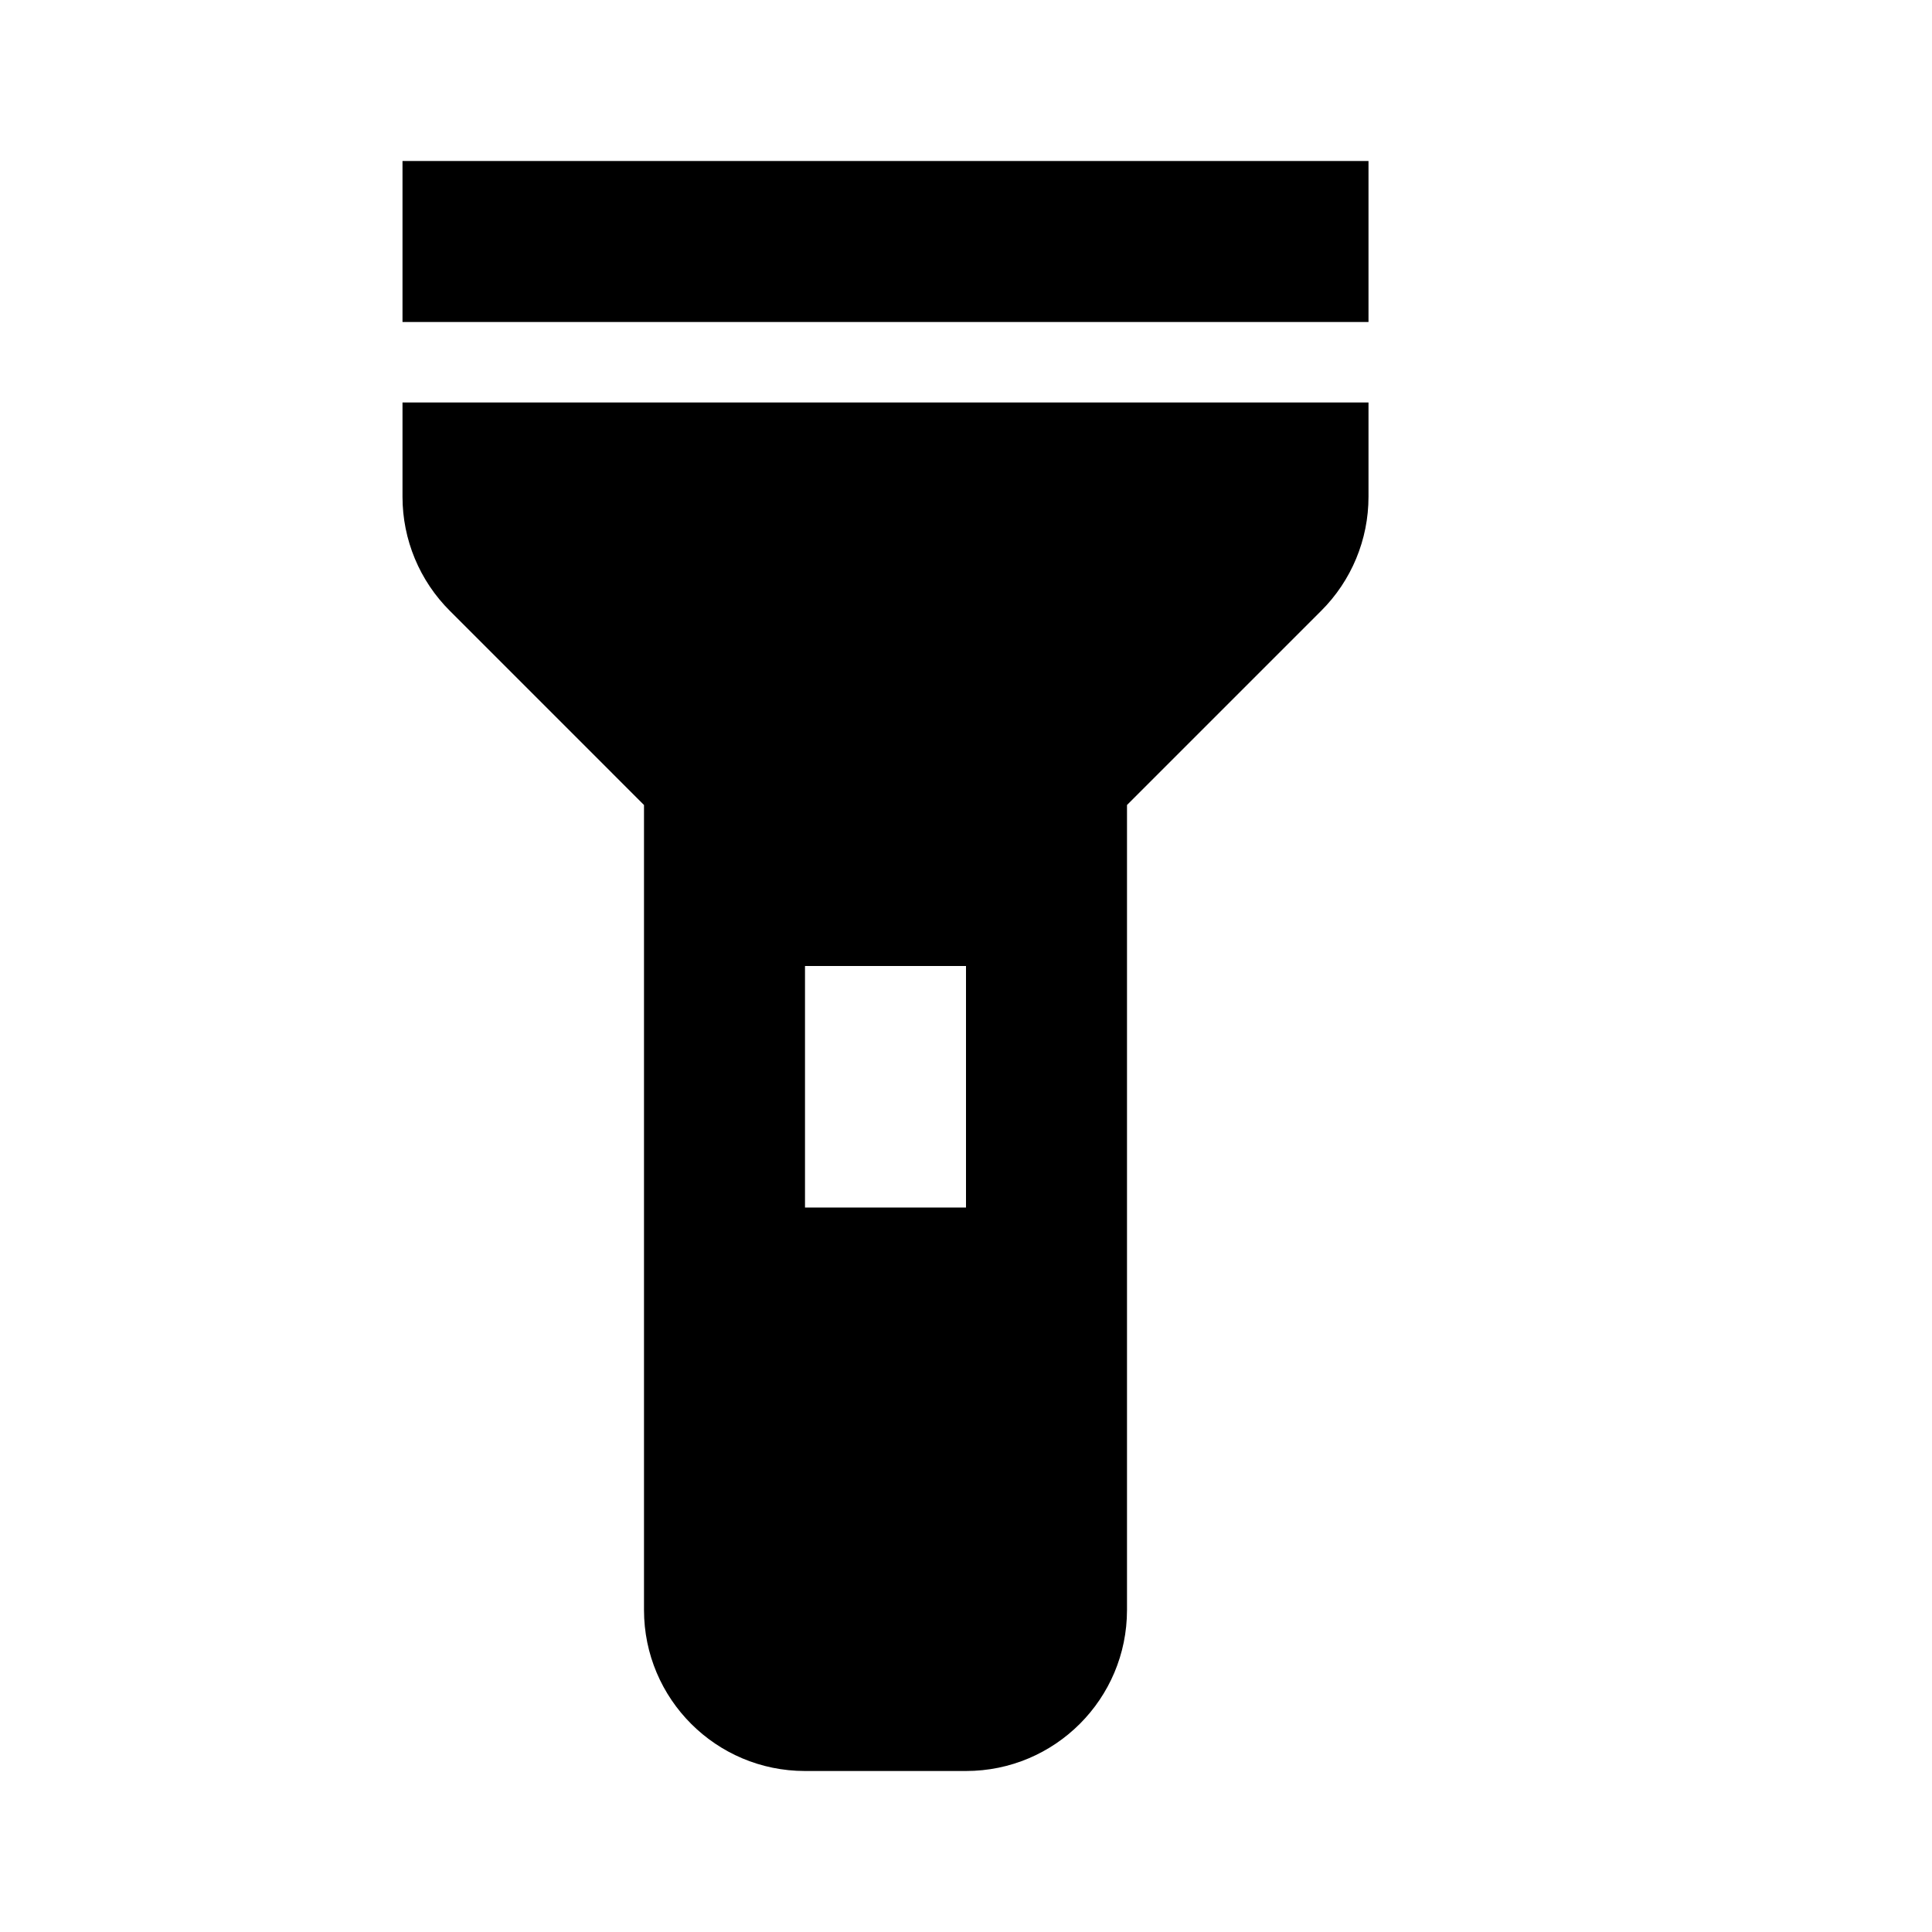
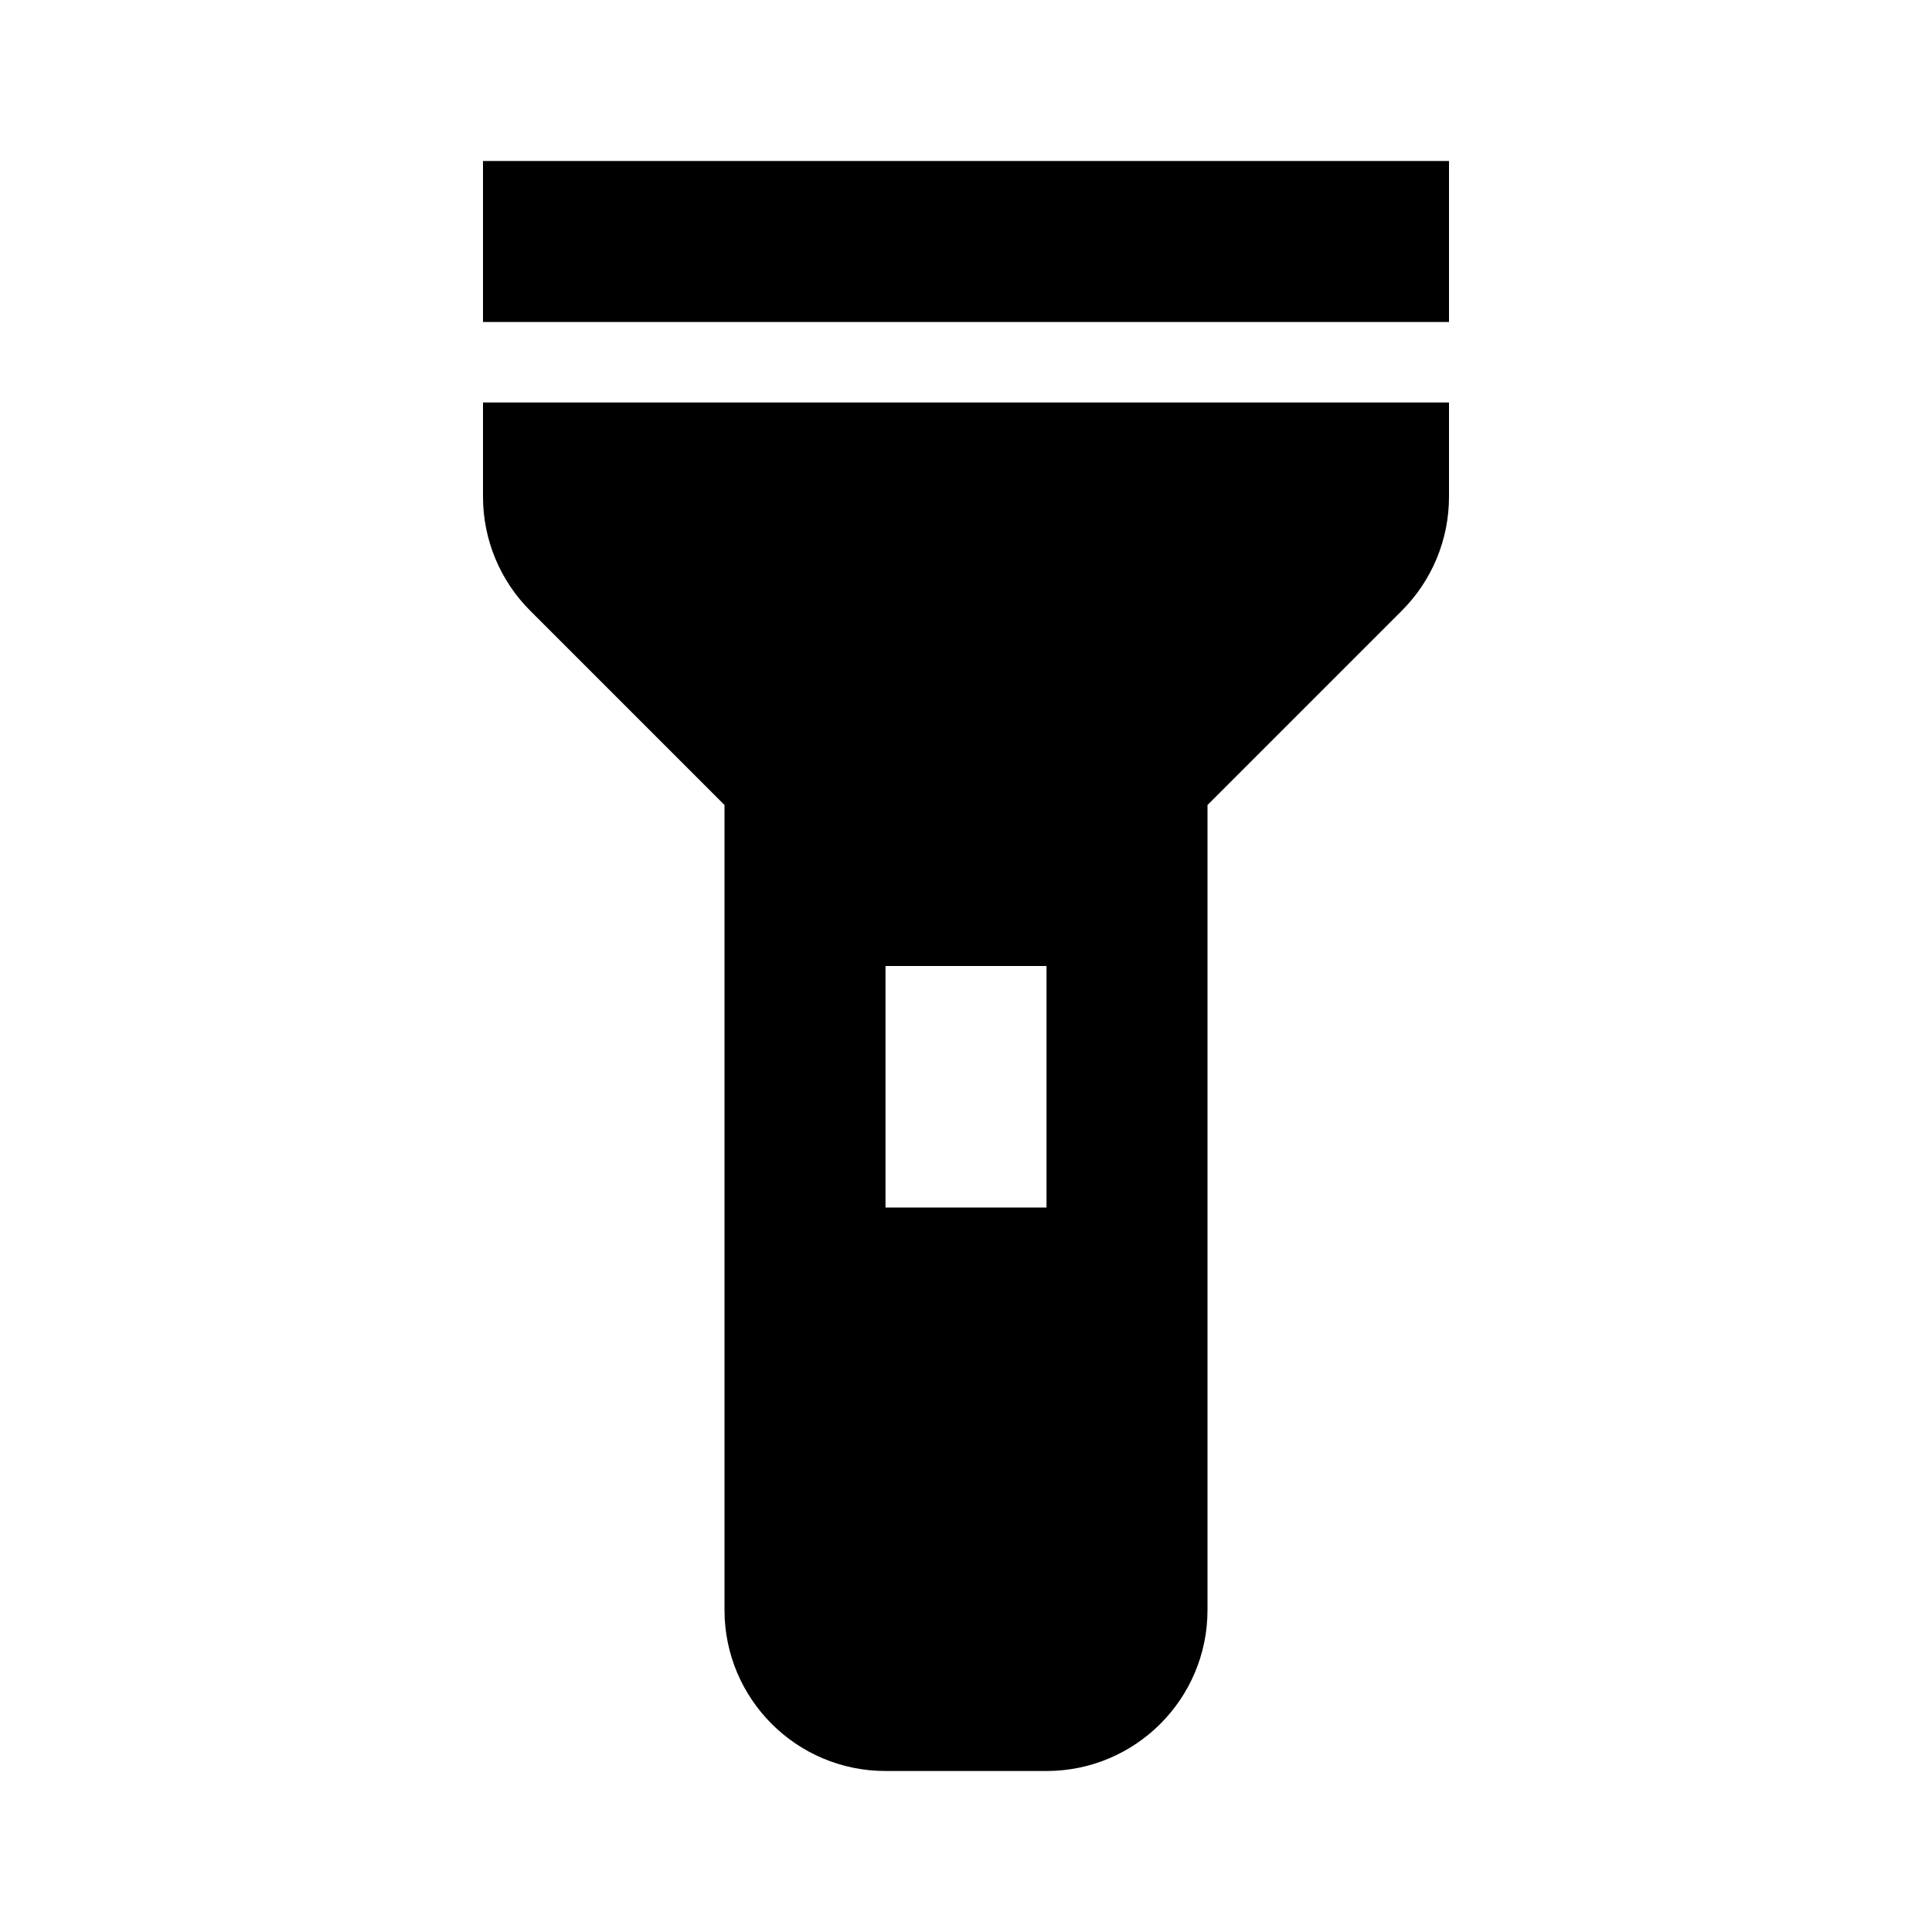
<svg xmlns="http://www.w3.org/2000/svg" width="24" height="24" viewBox="0 0 24 24">
  <rect width="24" height="24" style="fill:none" />
-   <path d="M14,10V20a2,2,0,0,1-2,2H10a2,2,0,0,1-2-2V10L5.59,7.59A2,2,0,0,1,5,6.17V5H17V6.17a2,2,0,0,1-.59,1.42Zm-2,2H10v3h2ZM17,2H5V4H17Z" style="fill-rule:evenodd" />
+   <path d="M15,10V20a2,2,0,0,1-2,2H11a2,2,0,0,1-2-2V10L6.59,7.59A2,2,0,0,1,6,6.17V5H18V6.17a2,2,0,0,1-.59,1.42Zm-2,2H11v3h2ZM18,2H6V4H18Z" style="fill-rule:evenodd" />
</svg>
